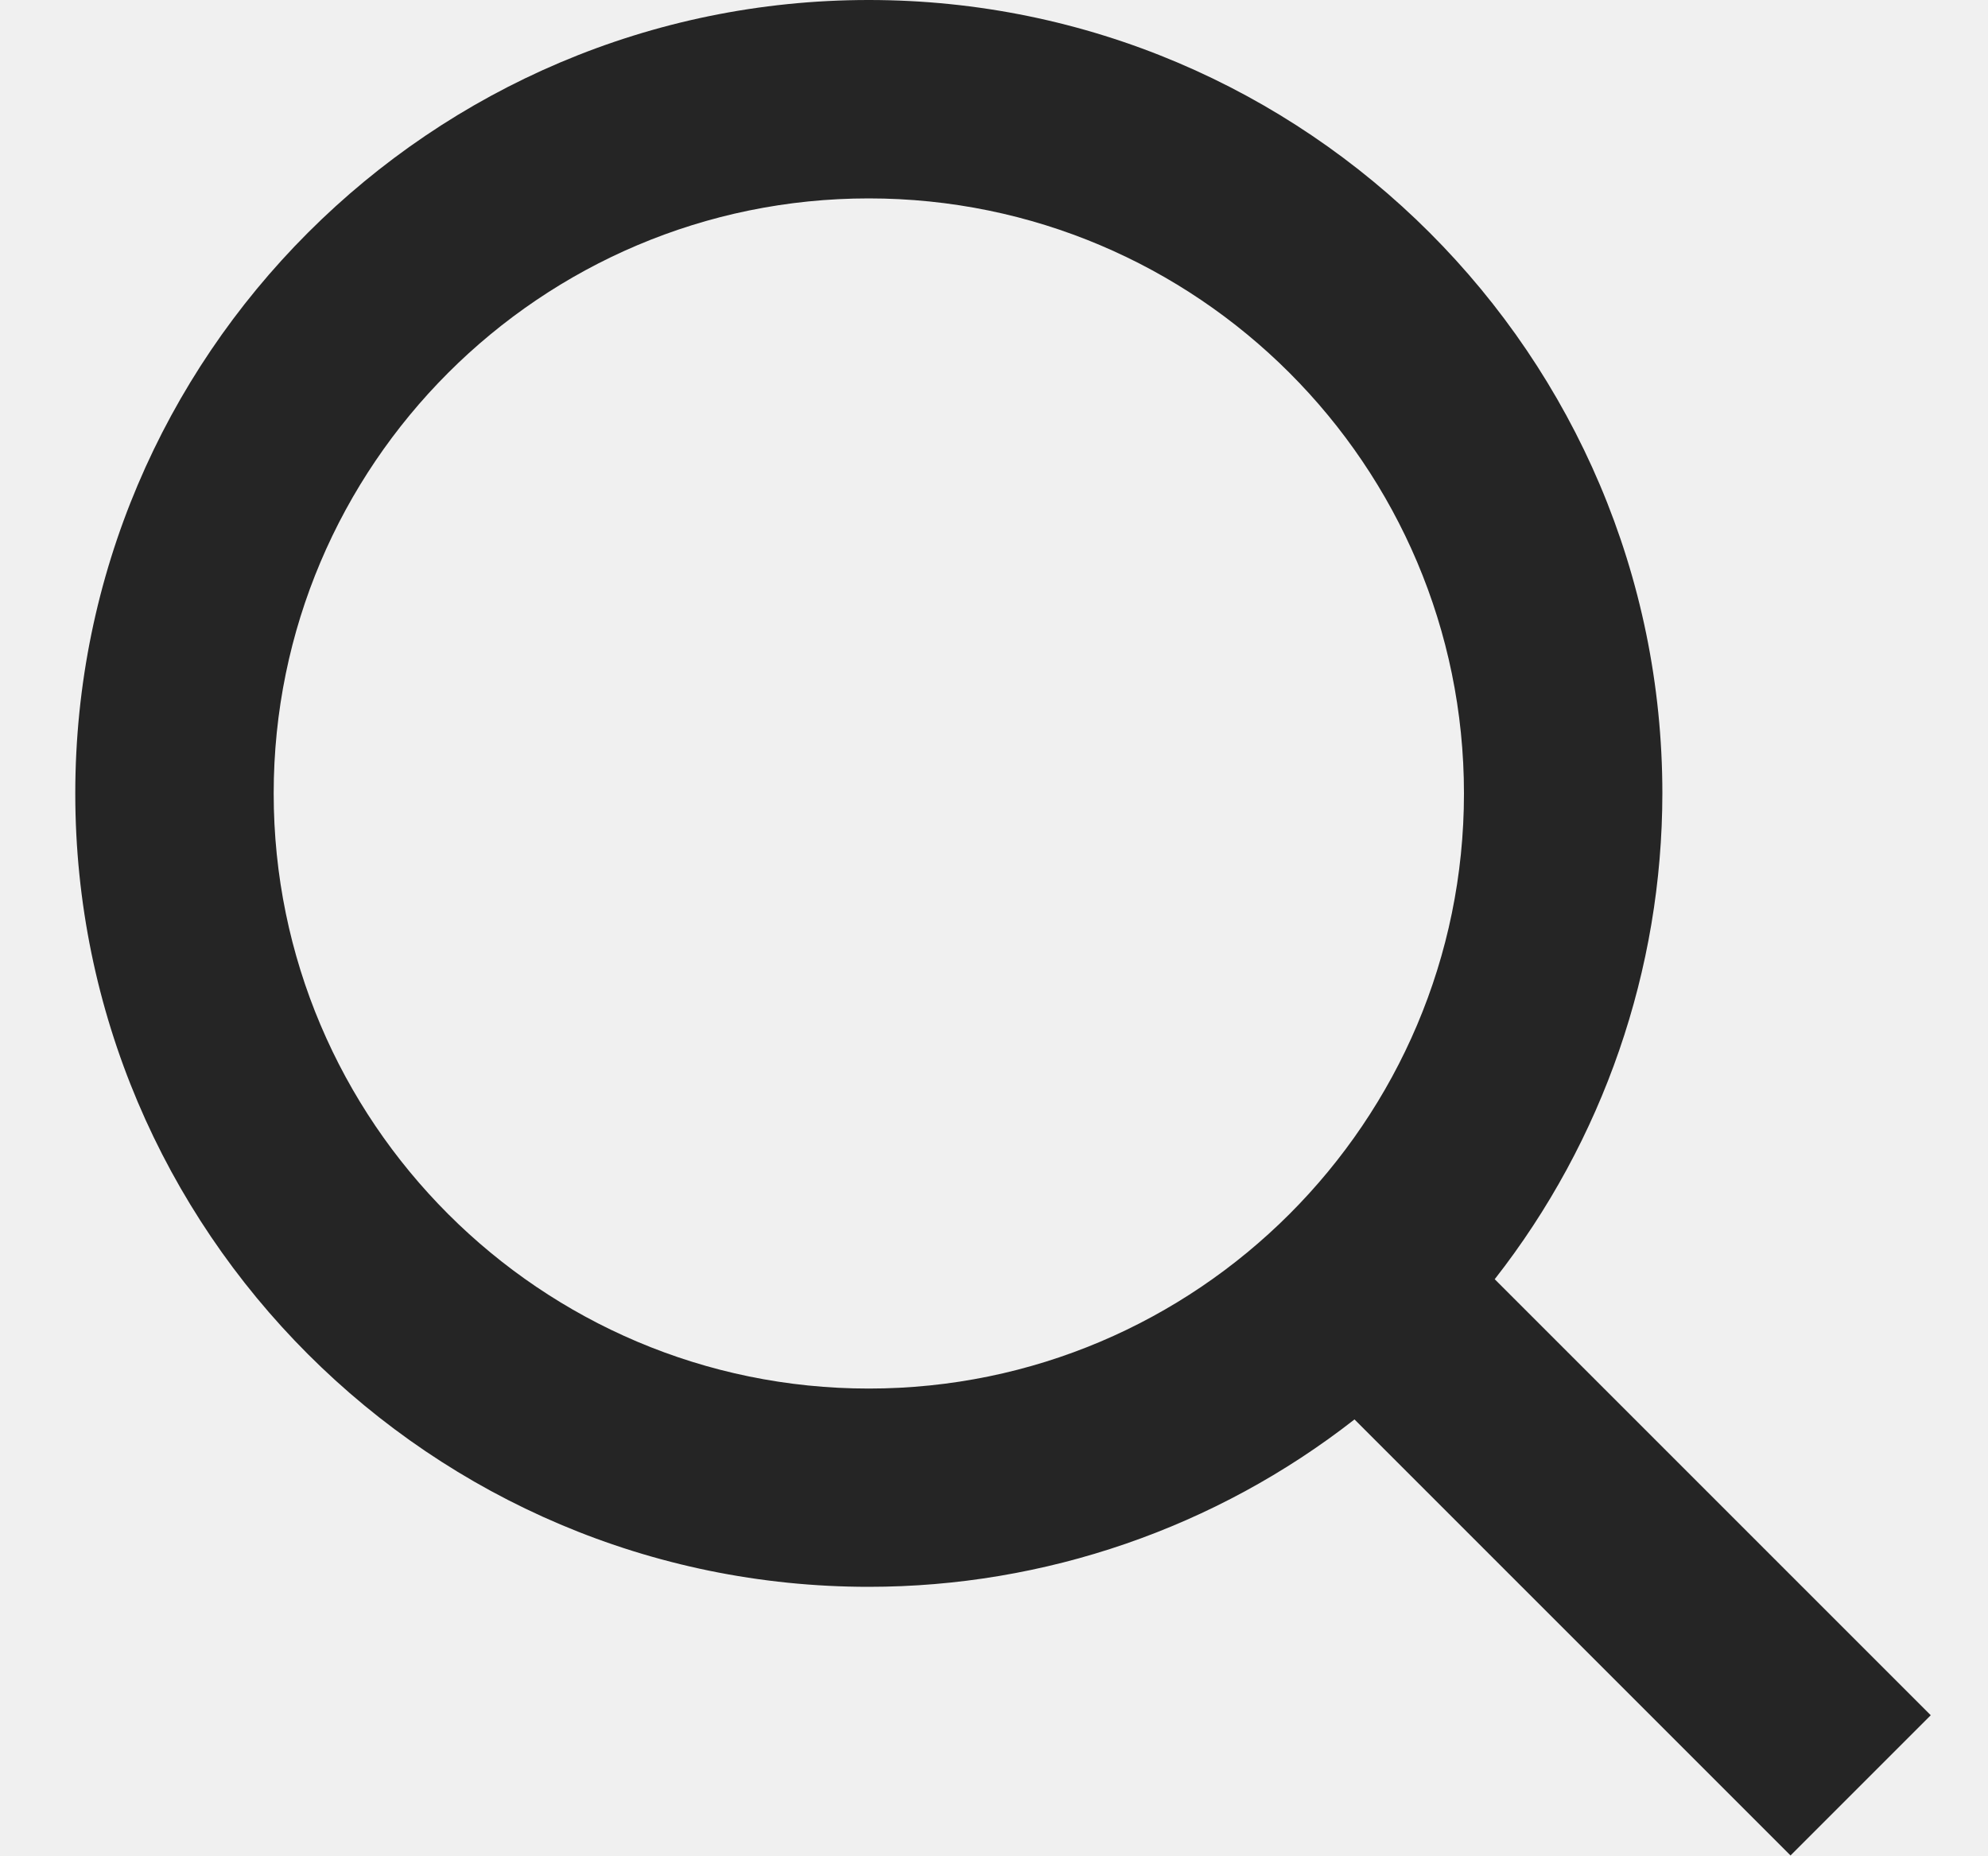
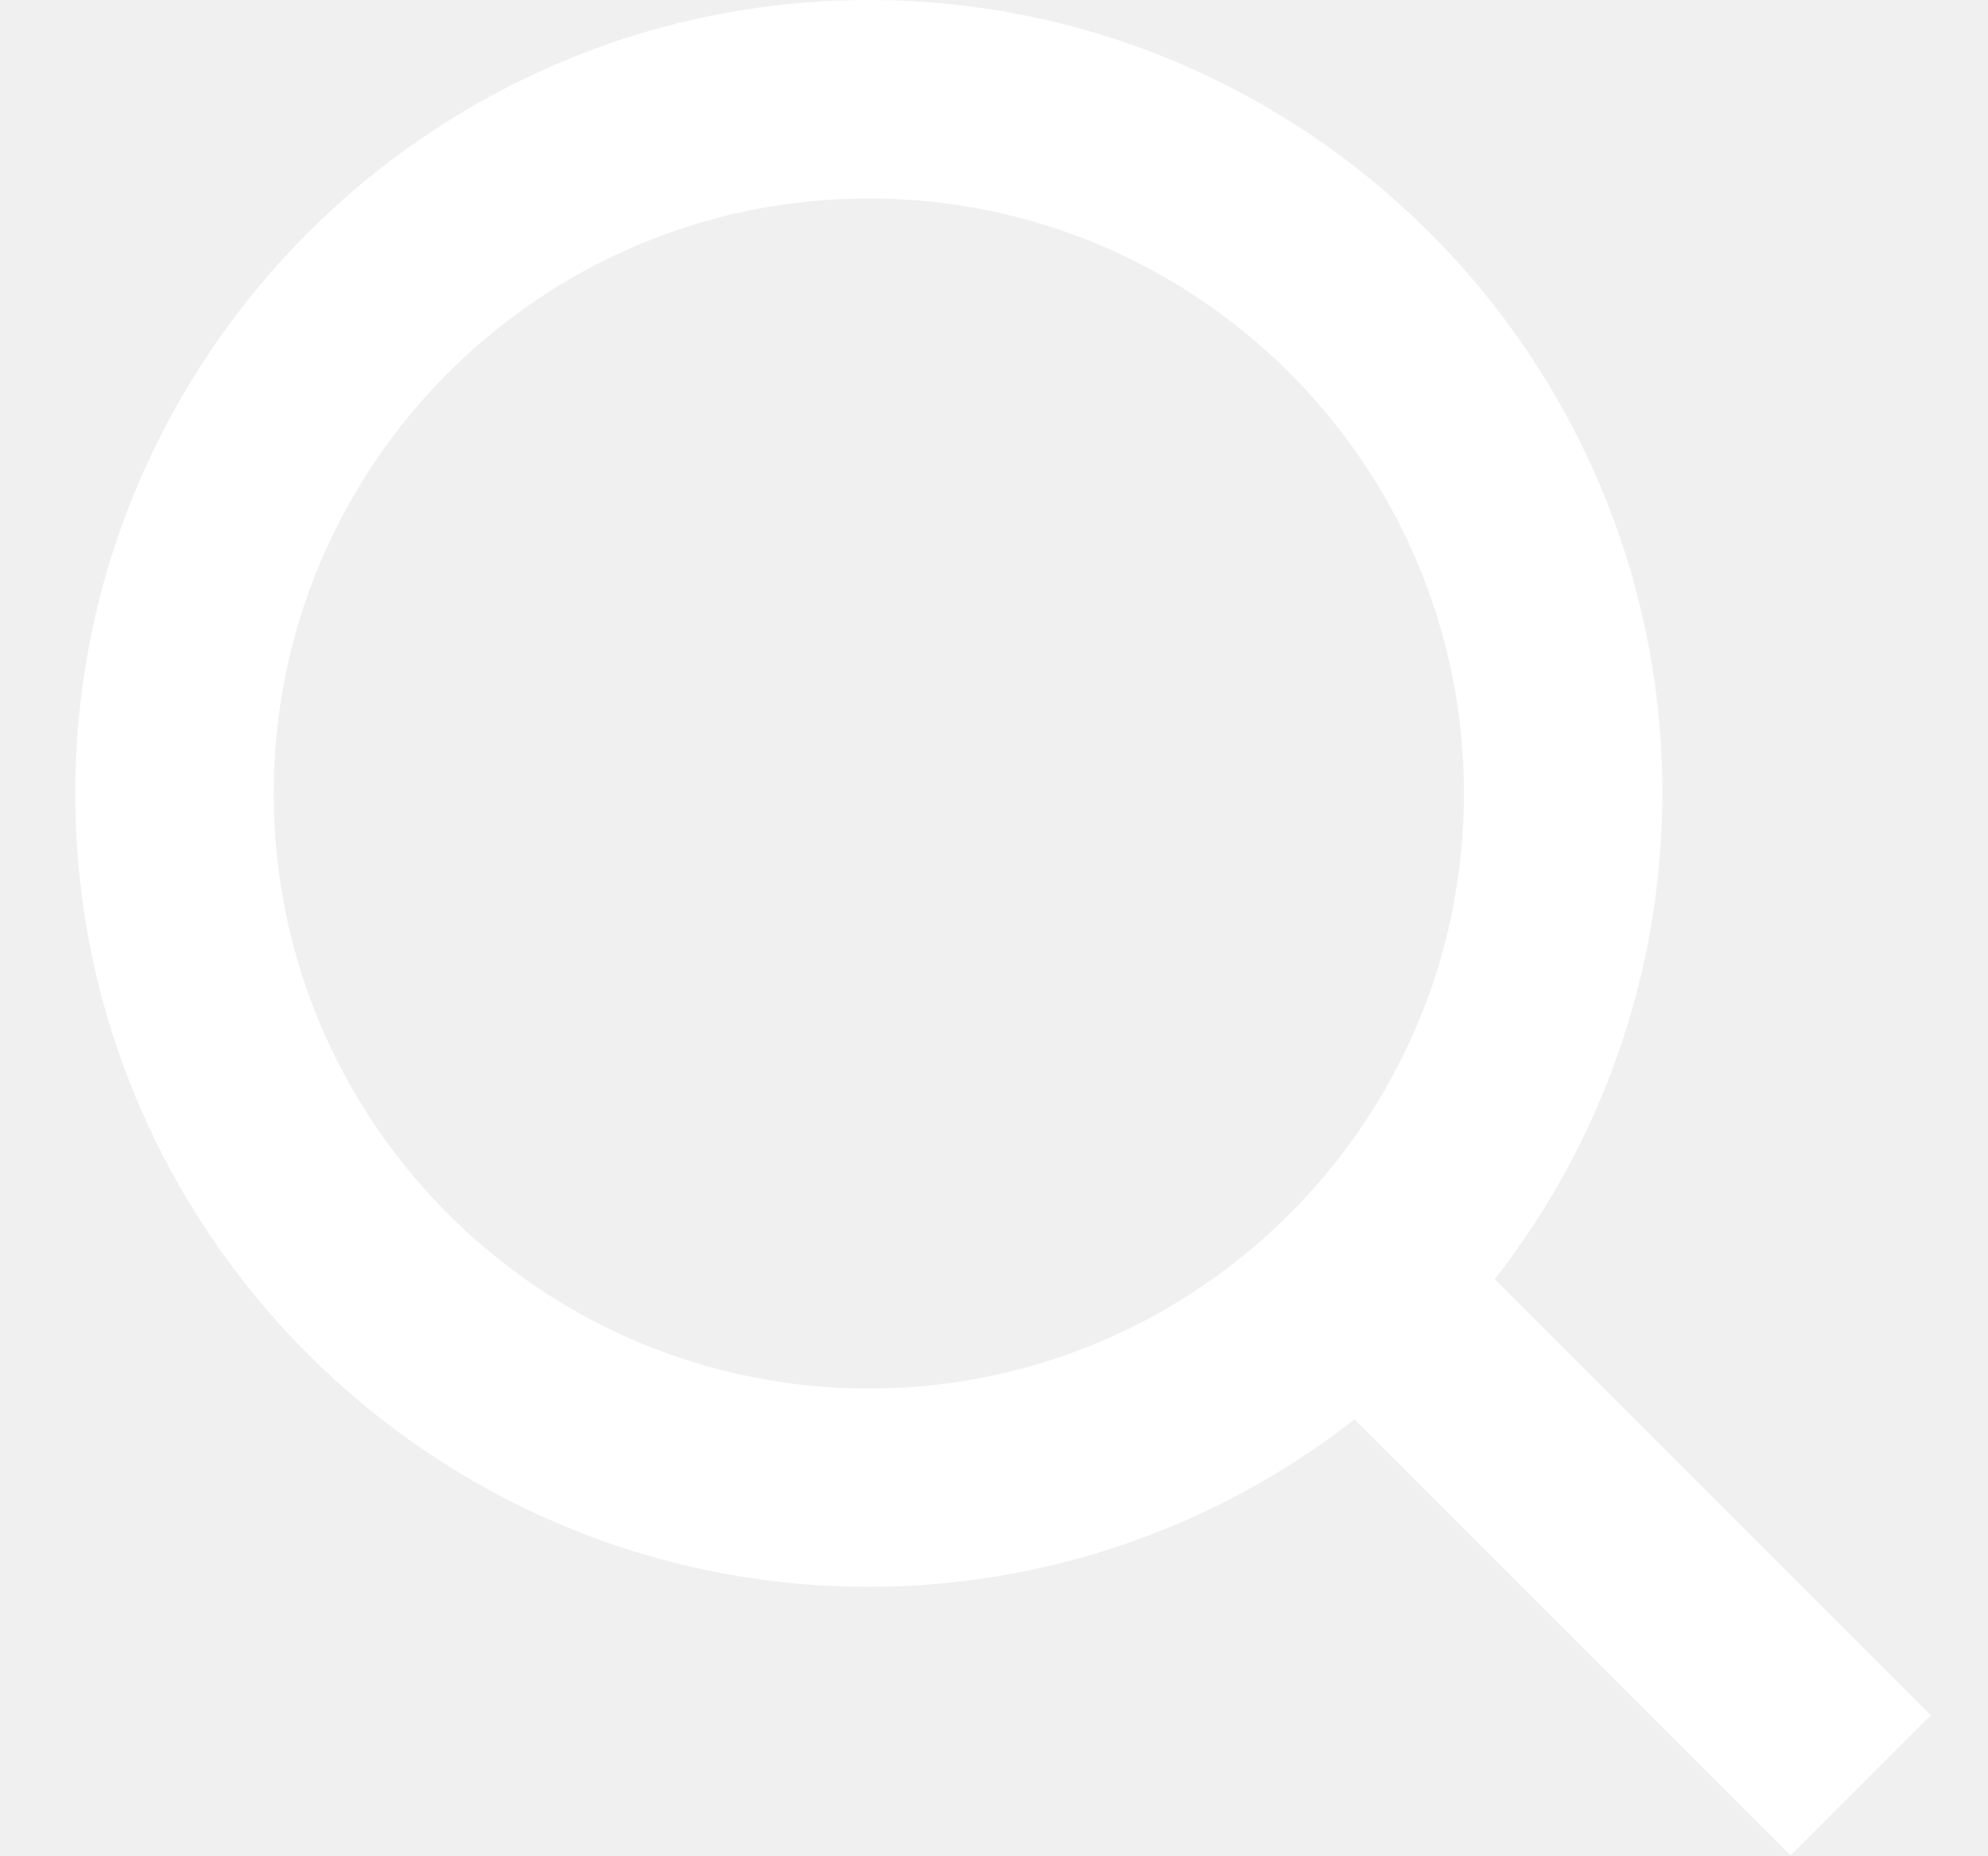
- <svg xmlns="http://www.w3.org/2000/svg" width="15" height="14" viewBox="0 0 15 14" fill="none">
-   <path d="M6.555 11.973C7.884 11.973 9.174 11.528 10.22 10.71L13.51 14L14.568 12.942L11.278 9.652C12.097 8.606 12.542 7.315 12.543 5.987C12.543 2.686 9.857 0 6.555 0C3.254 0 0.568 2.686 0.568 5.987C0.568 9.288 3.254 11.973 6.555 11.973ZM6.555 1.497C9.032 1.497 11.046 3.51 11.046 5.987C11.046 8.463 9.032 10.477 6.555 10.477C4.079 10.477 2.065 8.463 2.065 5.987C2.065 3.51 4.079 1.497 6.555 1.497Z" fill="#252525" />
+ <svg xmlns="http://www.w3.org/2000/svg" width="15" height="14" viewBox="0 0 15 14" fill="none" class="w-full h-full object-cover">
+   <path d="M6.555 11.973C7.884 11.973 9.174 11.528 10.22 10.71L13.51 14L14.568 12.942L11.278 9.652C12.097 8.606 12.542 7.315 12.543 5.987C12.543 2.686 9.857 0 6.555 0C3.254 0 0.568 2.686 0.568 5.987C0.568 9.288 3.254 11.973 6.555 11.973ZM6.555 1.497C9.032 1.497 11.046 3.51 11.046 5.987C11.046 8.463 9.032 10.477 6.555 10.477C4.079 10.477 2.065 8.463 2.065 5.987C2.065 3.51 4.079 1.497 6.555 1.497Z" fill="#fff" />
</svg>
